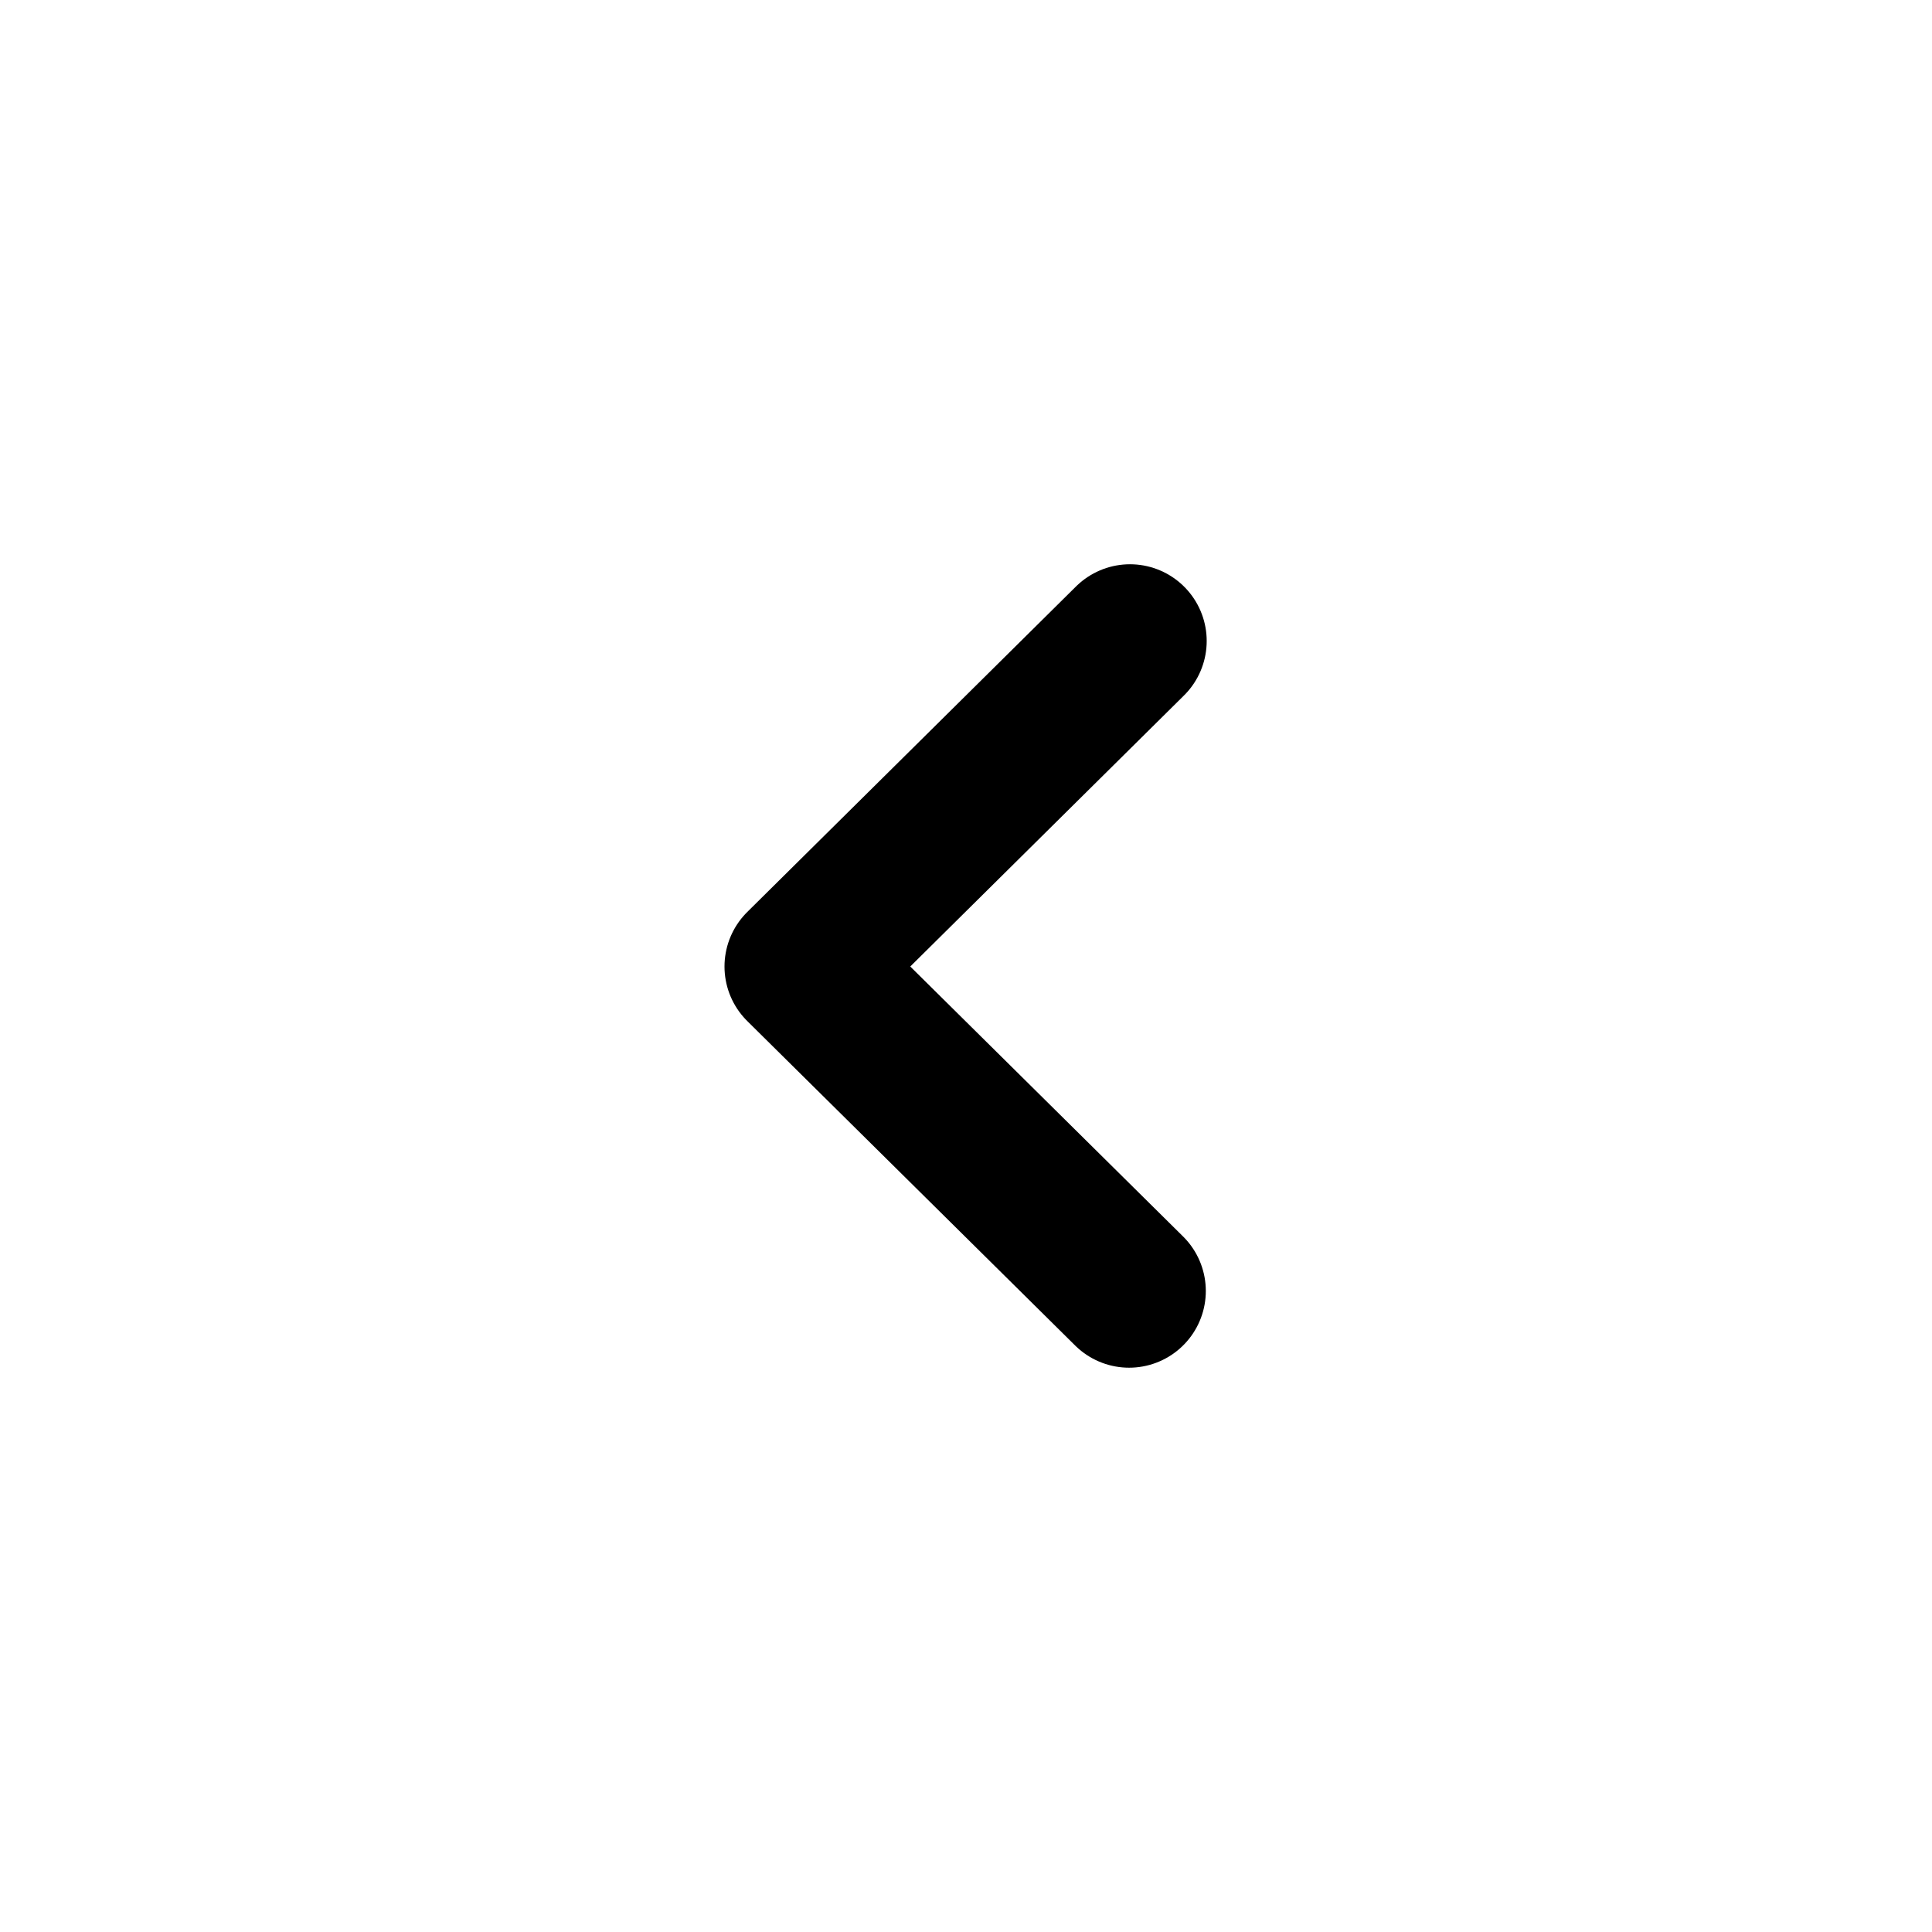
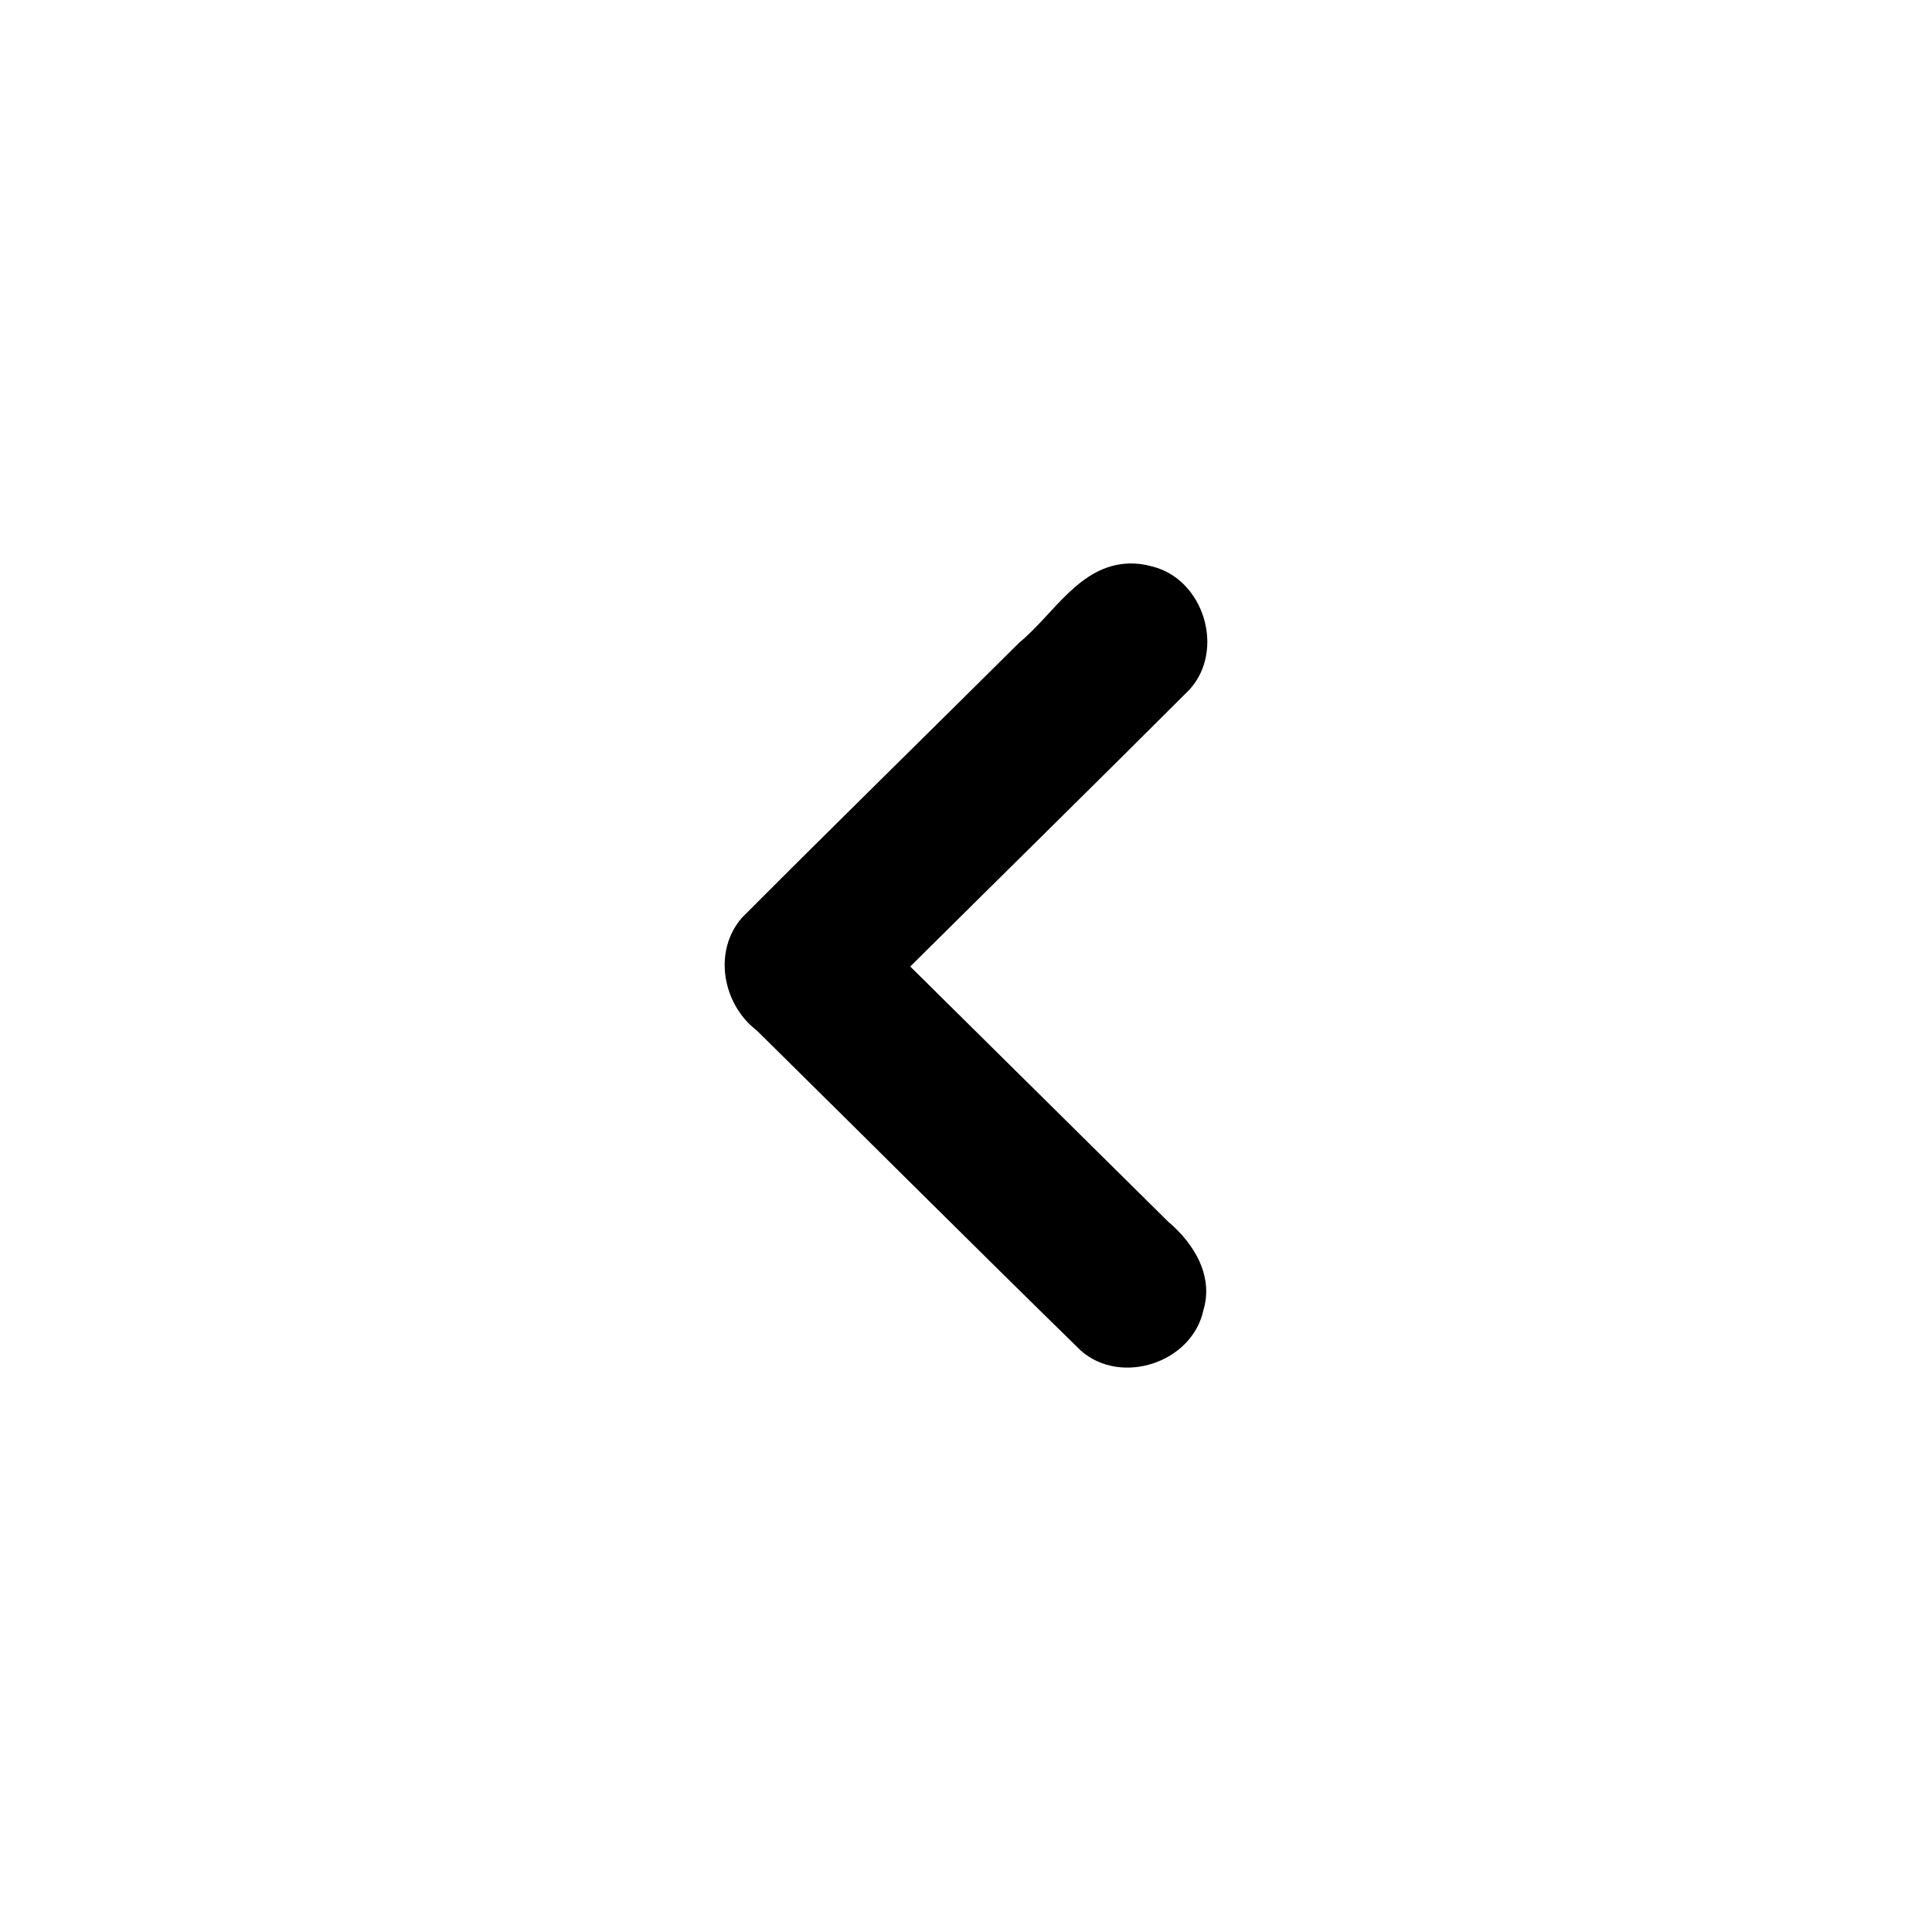
<svg xmlns="http://www.w3.org/2000/svg" height="48" width="48" version="1.1" viewBox="0 0 48 48">
-   <path stroke-linejoin="round" d="m28.074 15.925c-2.723 2.696-5.446 5.392-8.168 8.088l8.146 8.061" stroke="#000000" stroke-linecap="round" stroke-width="3.812" fill="none" />
+   <path style="color-rendering:auto;text-decoration-color:#000000;color:#000000;shape-rendering:auto;solid-color:#000000;text-decoration-line:none;fill:#000000;mix-blend-mode:normal;block-progression:tb;text-indent:0;image-rendering:auto;white-space:normal;text-decoration-style:solid;isolation:auto;text-transform:none" d="m28.047 14c-1.23 0.039-1.864 1.258-2.718 1.96-2.295 2.282-4.609 4.546-6.893 6.838-0.729 0.829-0.485 2.151 0.36 2.798 2.688 2.651 5.358 5.321 8.057 7.96 1.002 0.884 2.77 0.298 3.046-1.009 0.257-0.853-0.241-1.658-0.871-2.19l-6.413-6.344c2.309-2.293 4.631-4.573 6.931-6.873 0.907-0.981 0.365-2.762-0.935-3.07-0.183-0.052-0.375-0.076-0.565-0.071z" />
</svg>
